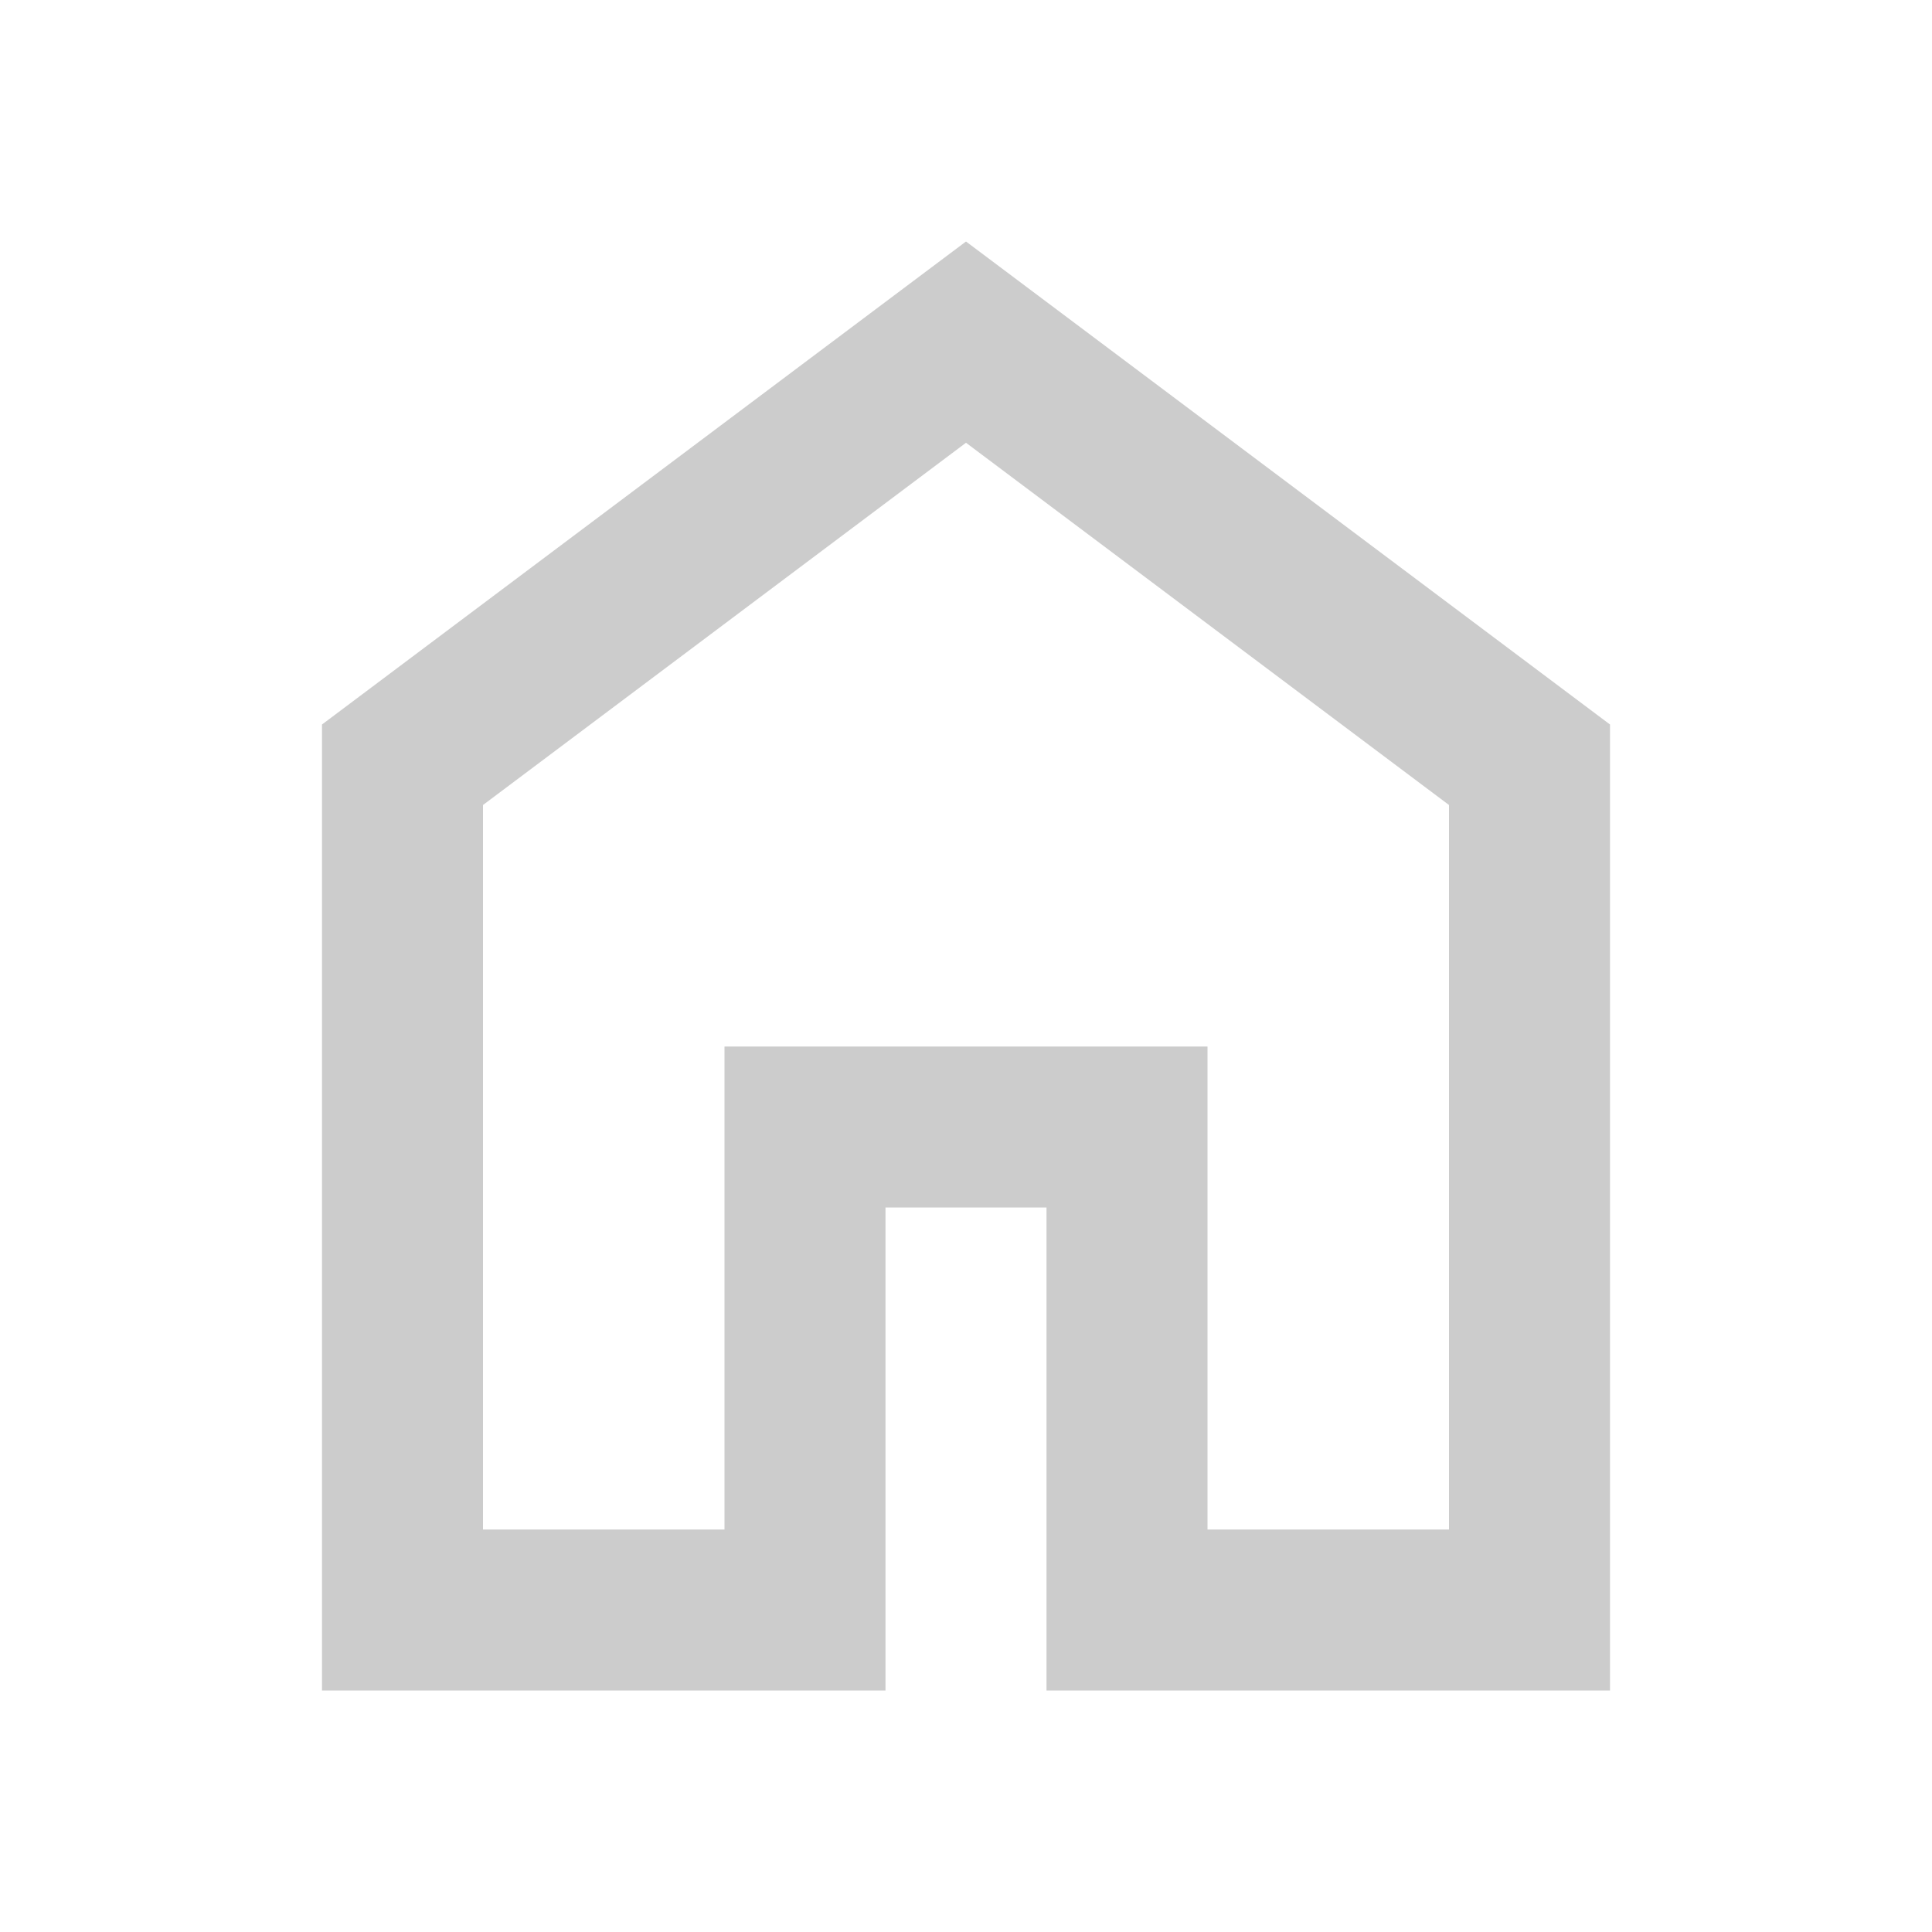
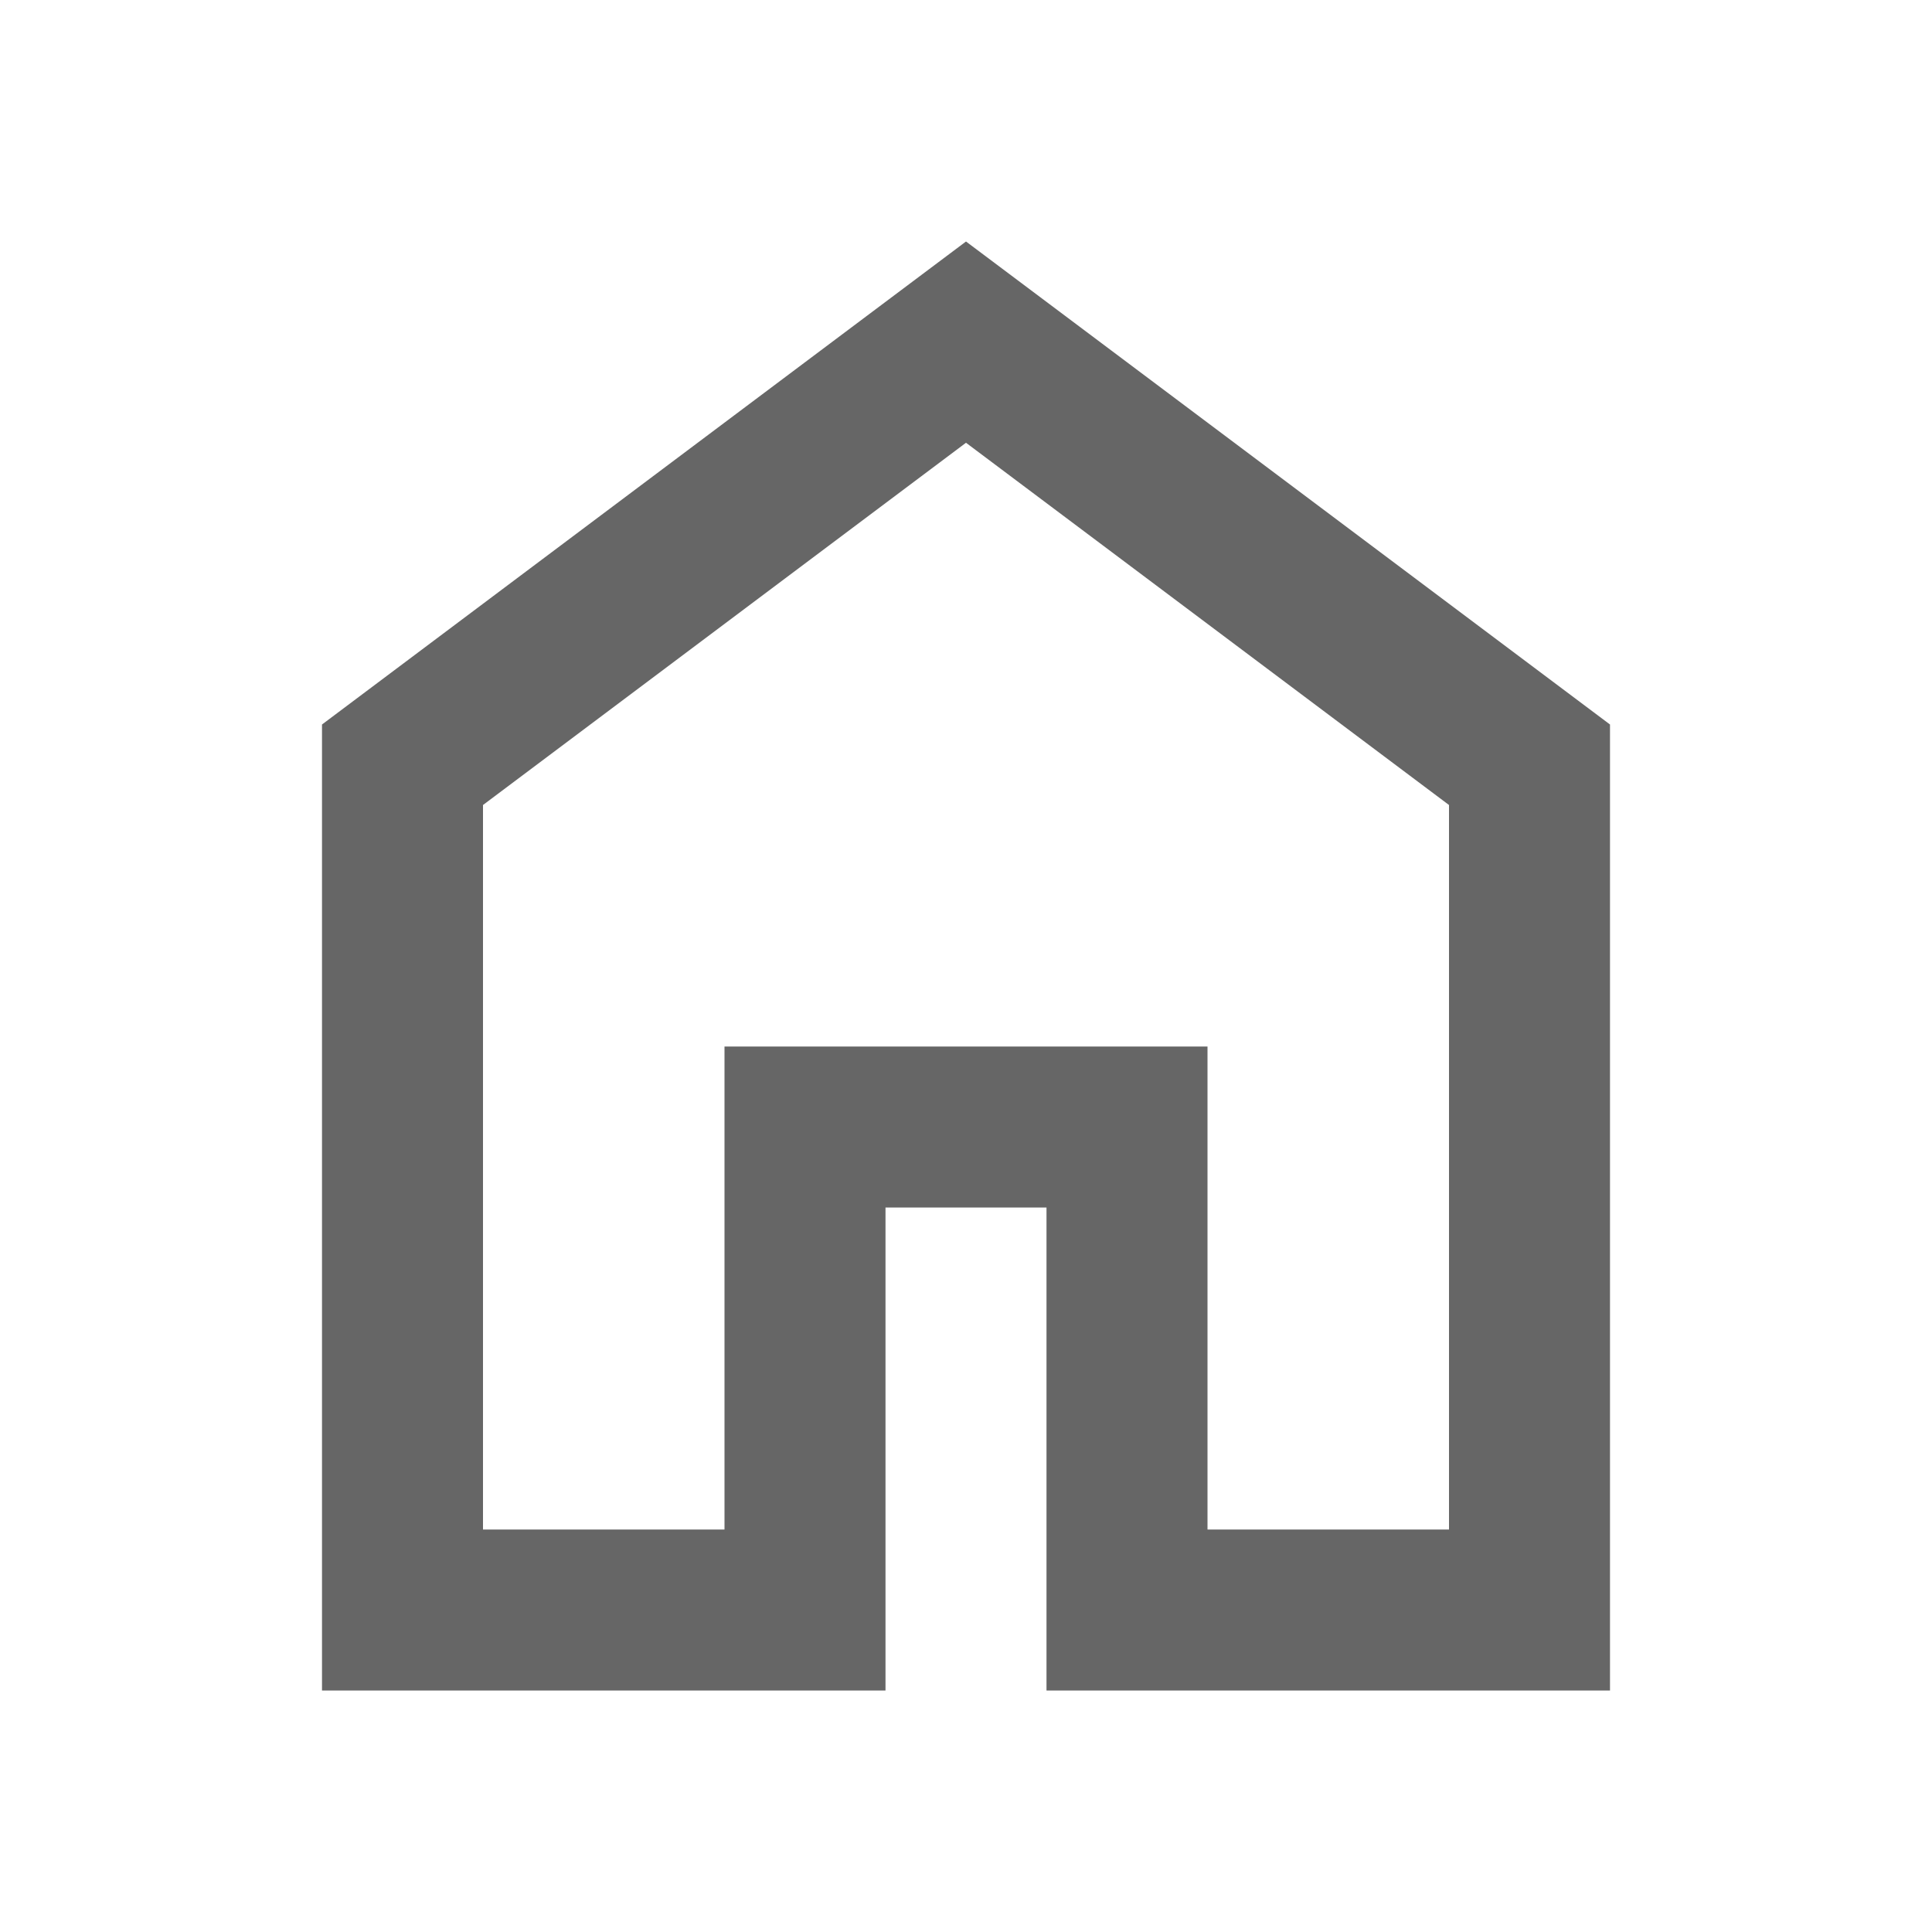
- <svg xmlns="http://www.w3.org/2000/svg" height="24" viewBox="0 -960 960 960" width="24" fill="#cccccc">
+ <svg xmlns="http://www.w3.org/2000/svg" height="24" viewBox="0 -960 960 960" width="24" fill="#666666">
  <path d="M240-200h120v-240h240v240h120v-360L480-740 240-560v360Zm-80 80v-480l320-240 320 240v480H520v-240h-80v240H160Zm320-350Z" />
</svg>
